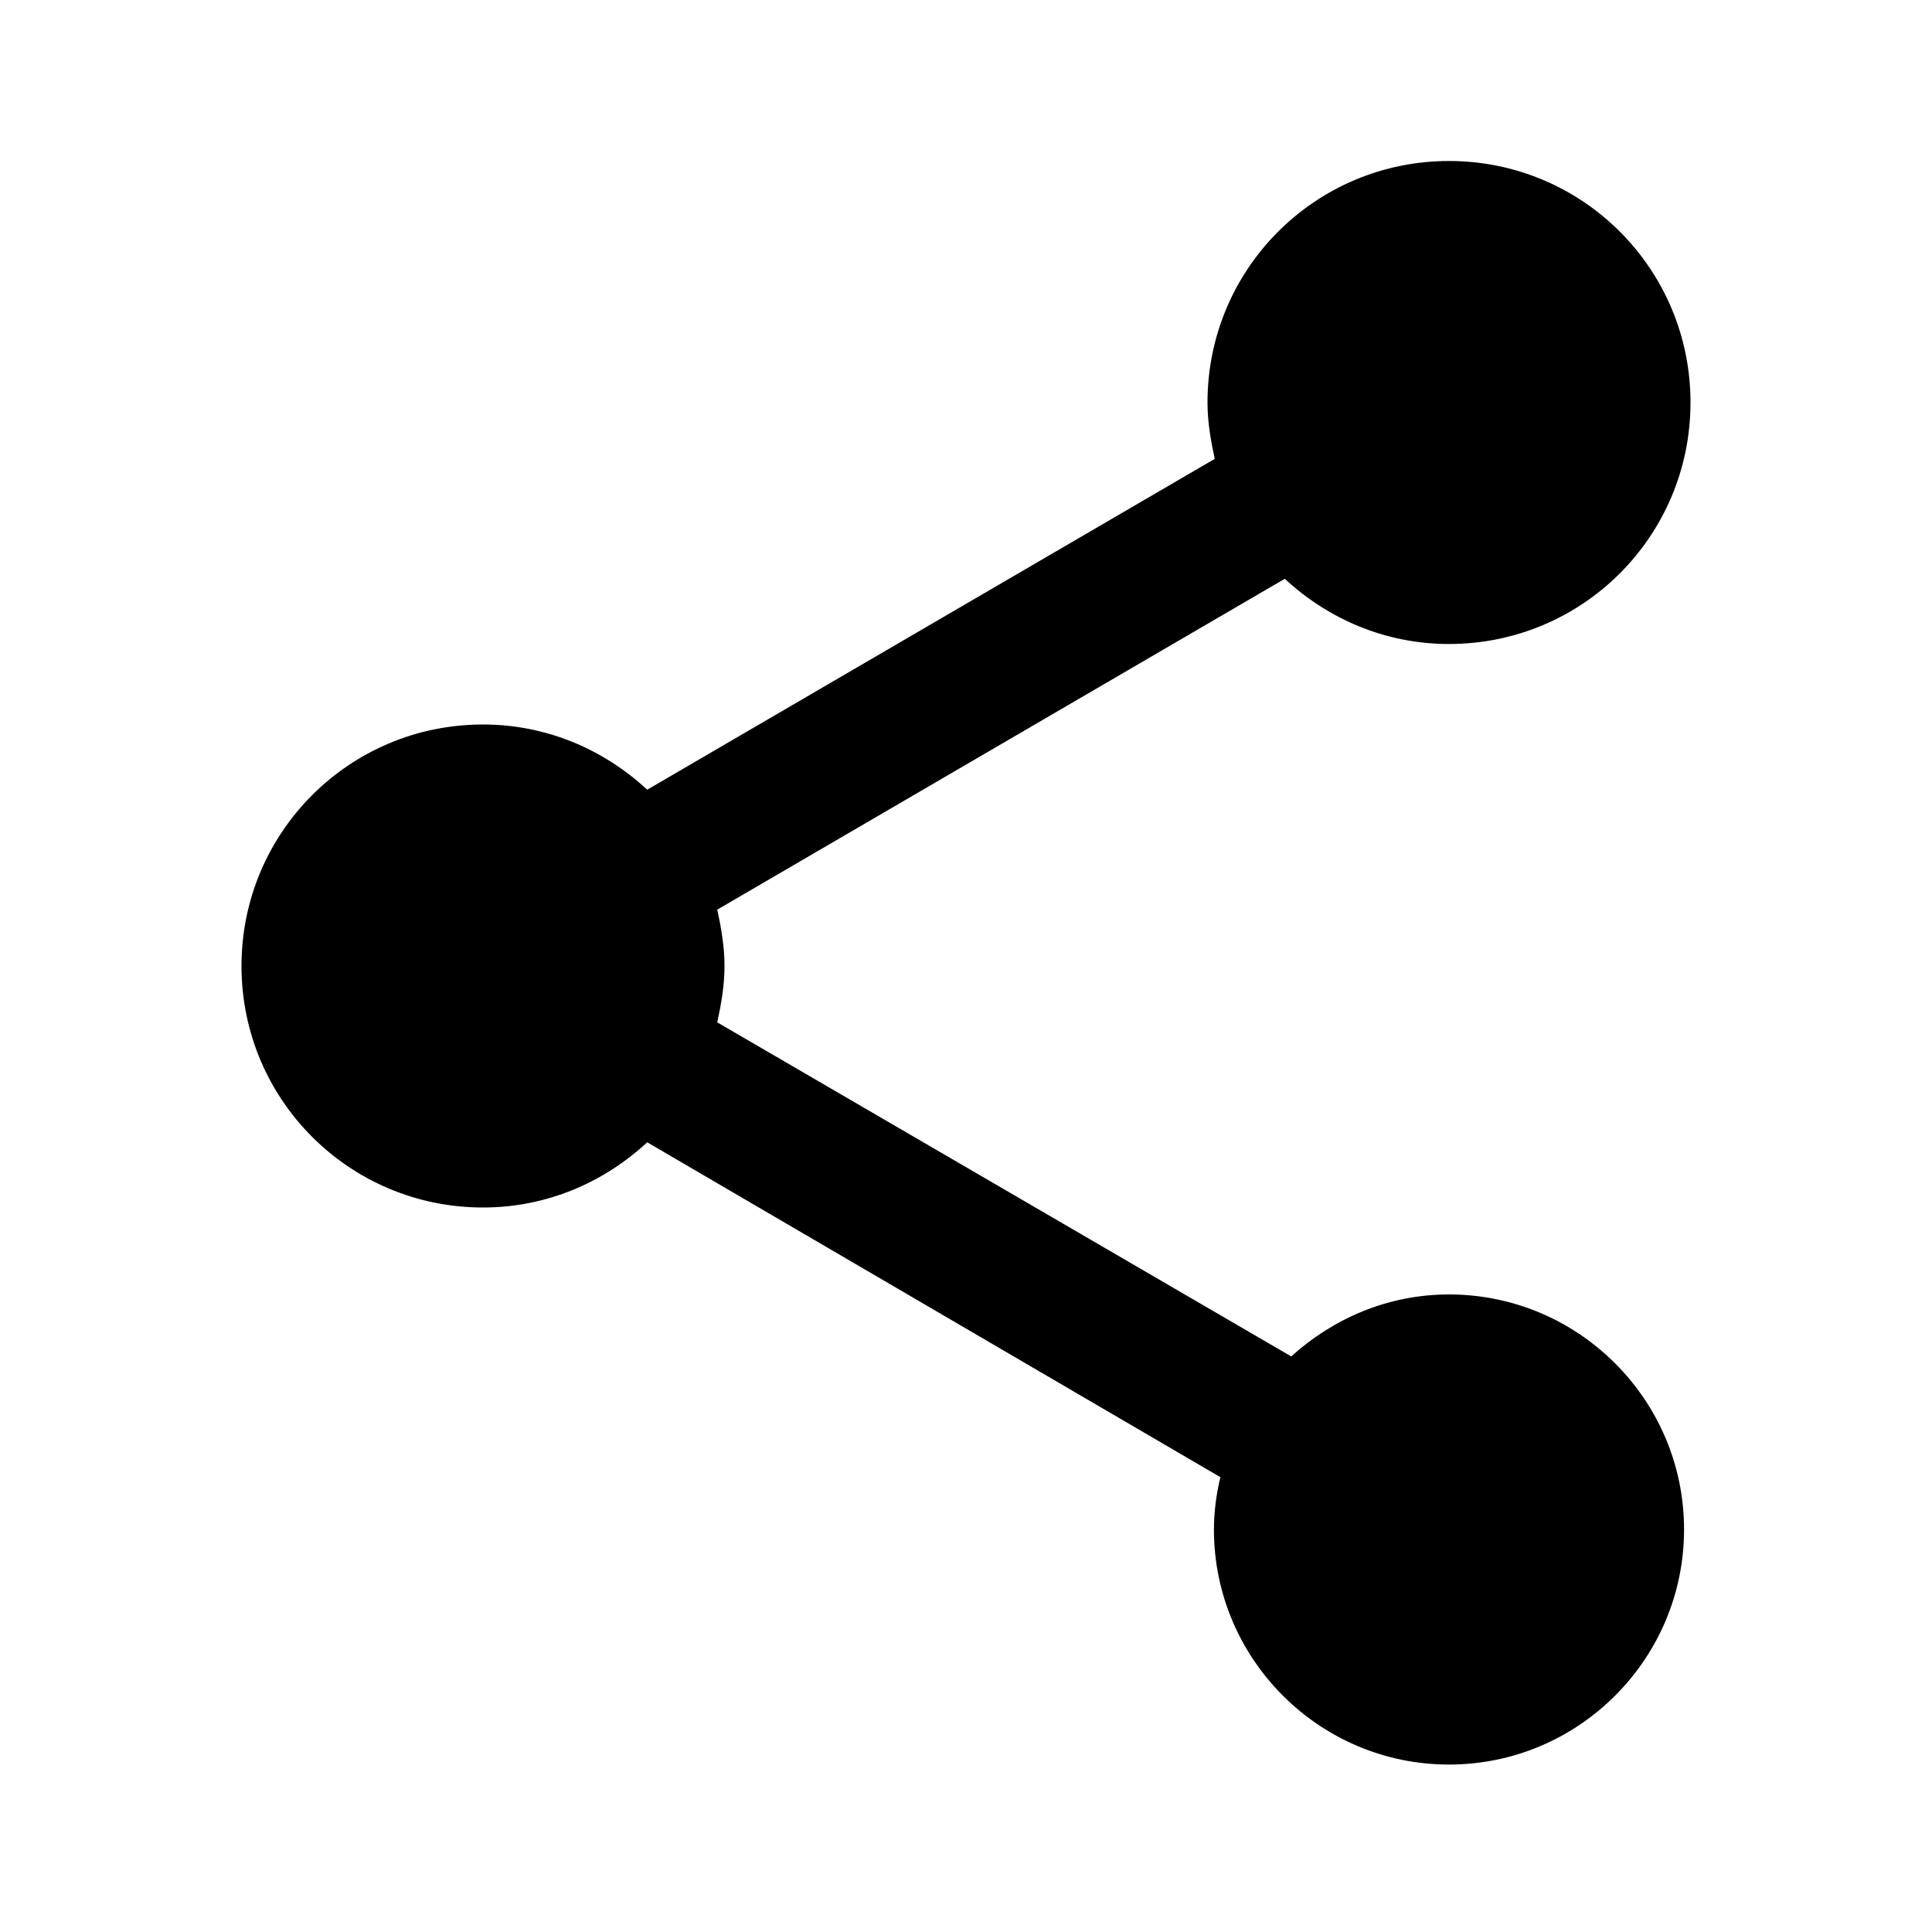
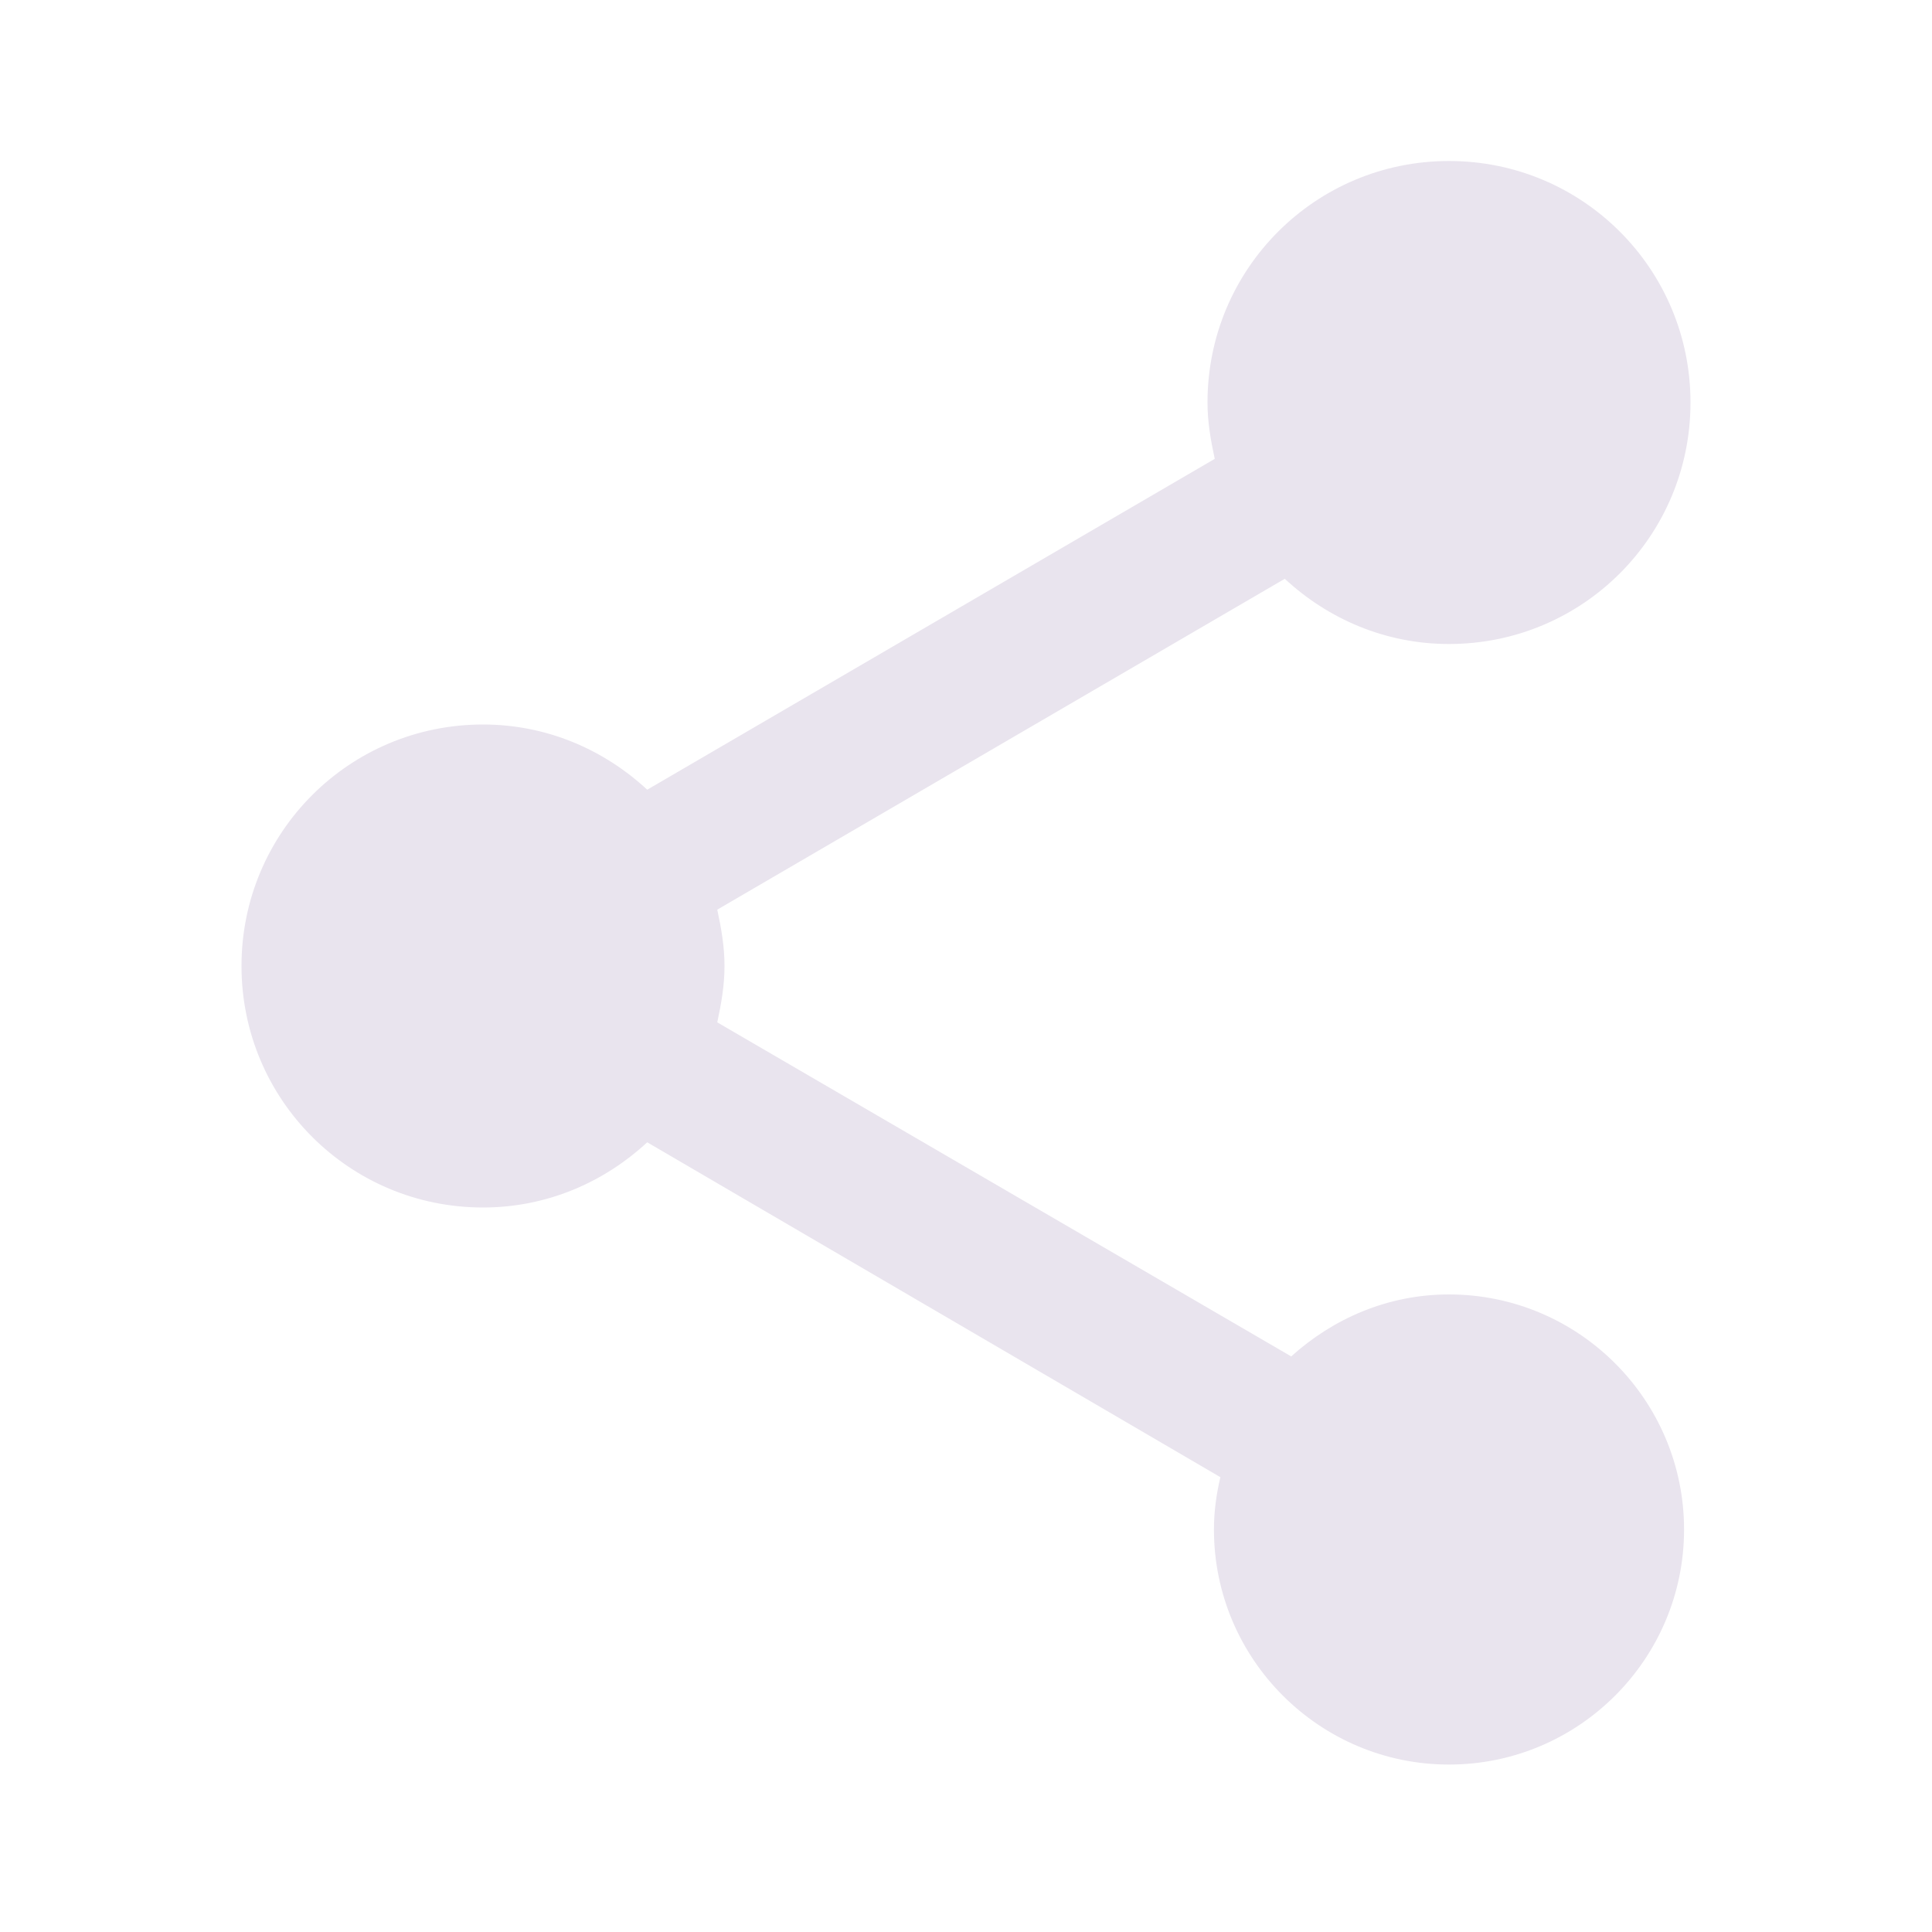
<svg xmlns="http://www.w3.org/2000/svg" height="24" viewBox="0 0 24 24" width="24">
  <path d="M0 0h24v24H0z" fill="none" />
-   <path d="M18 16.08c-.76 0-1.44.3-1.96.77L8.91 12.7c.05-.23.09-.46.09-.7s-.04-.47-.09-.7l7.05-4.11c.54.5 1.25.81 2.04.81 1.66 0 3-1.34 3-3s-1.34-3-3-3-3 1.34-3 3c0 .24.04.47.09.7L8.04 9.81C7.5 9.31 6.79 9 6 9c-1.66 0-3 1.34-3 3s1.34 3 3 3c.79 0 1.5-.31 2.04-.81l7.12 4.16c-.05.21-.08.43-.08.65 0 1.61 1.31 2.92 2.92 2.92 1.61 0 2.92-1.31 2.92-2.92s-1.31-2.92-2.92-2.92z" />
+   <path fill="#e9e4ee" d="M18 16.08c-.76 0-1.44.3-1.96.77L8.91 12.7c.05-.23.09-.46.09-.7s-.04-.47-.09-.7l7.05-4.11c.54.5 1.25.81 2.04.81 1.66 0 3-1.34 3-3s-1.34-3-3-3-3 1.34-3 3c0 .24.04.47.09.7L8.04 9.81C7.5 9.31 6.79 9 6 9c-1.66 0-3 1.34-3 3s1.34 3 3 3c.79 0 1.5-.31 2.04-.81l7.12 4.16c-.05.21-.08.43-.08.65 0 1.61 1.31 2.92 2.92 2.92 1.61 0 2.92-1.31 2.92-2.92s-1.31-2.92-2.92-2.92z" />
</svg>
